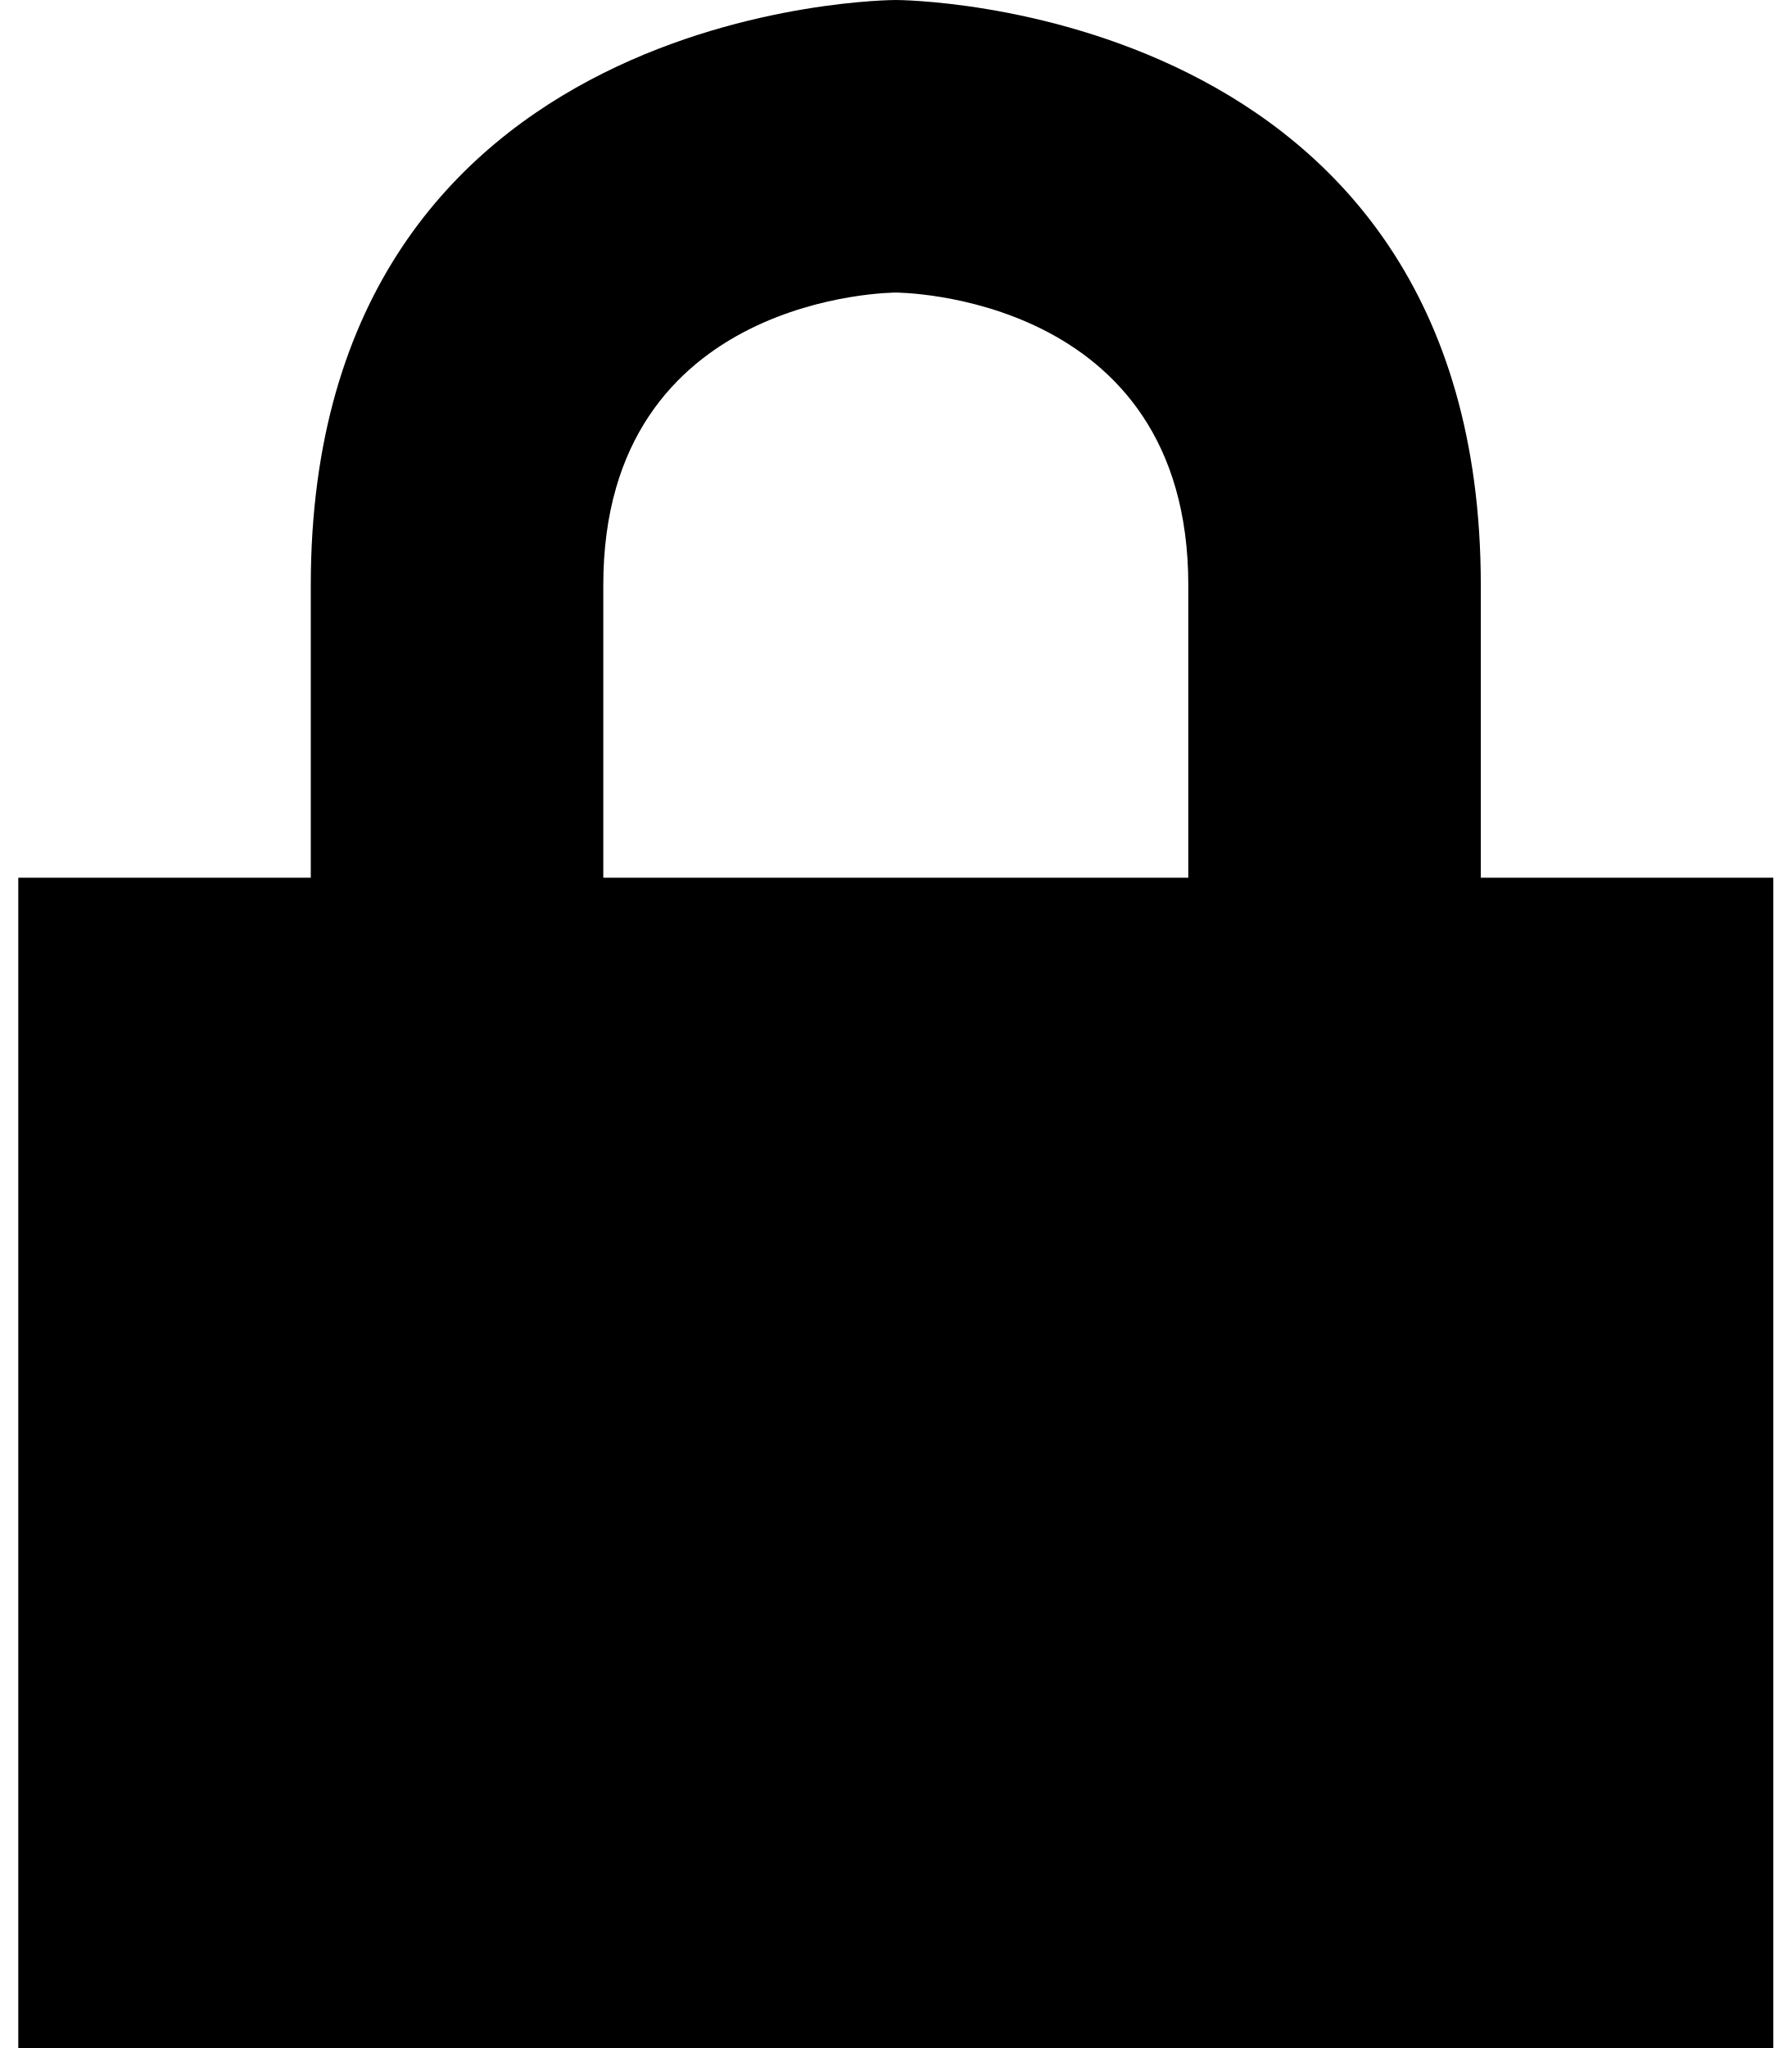
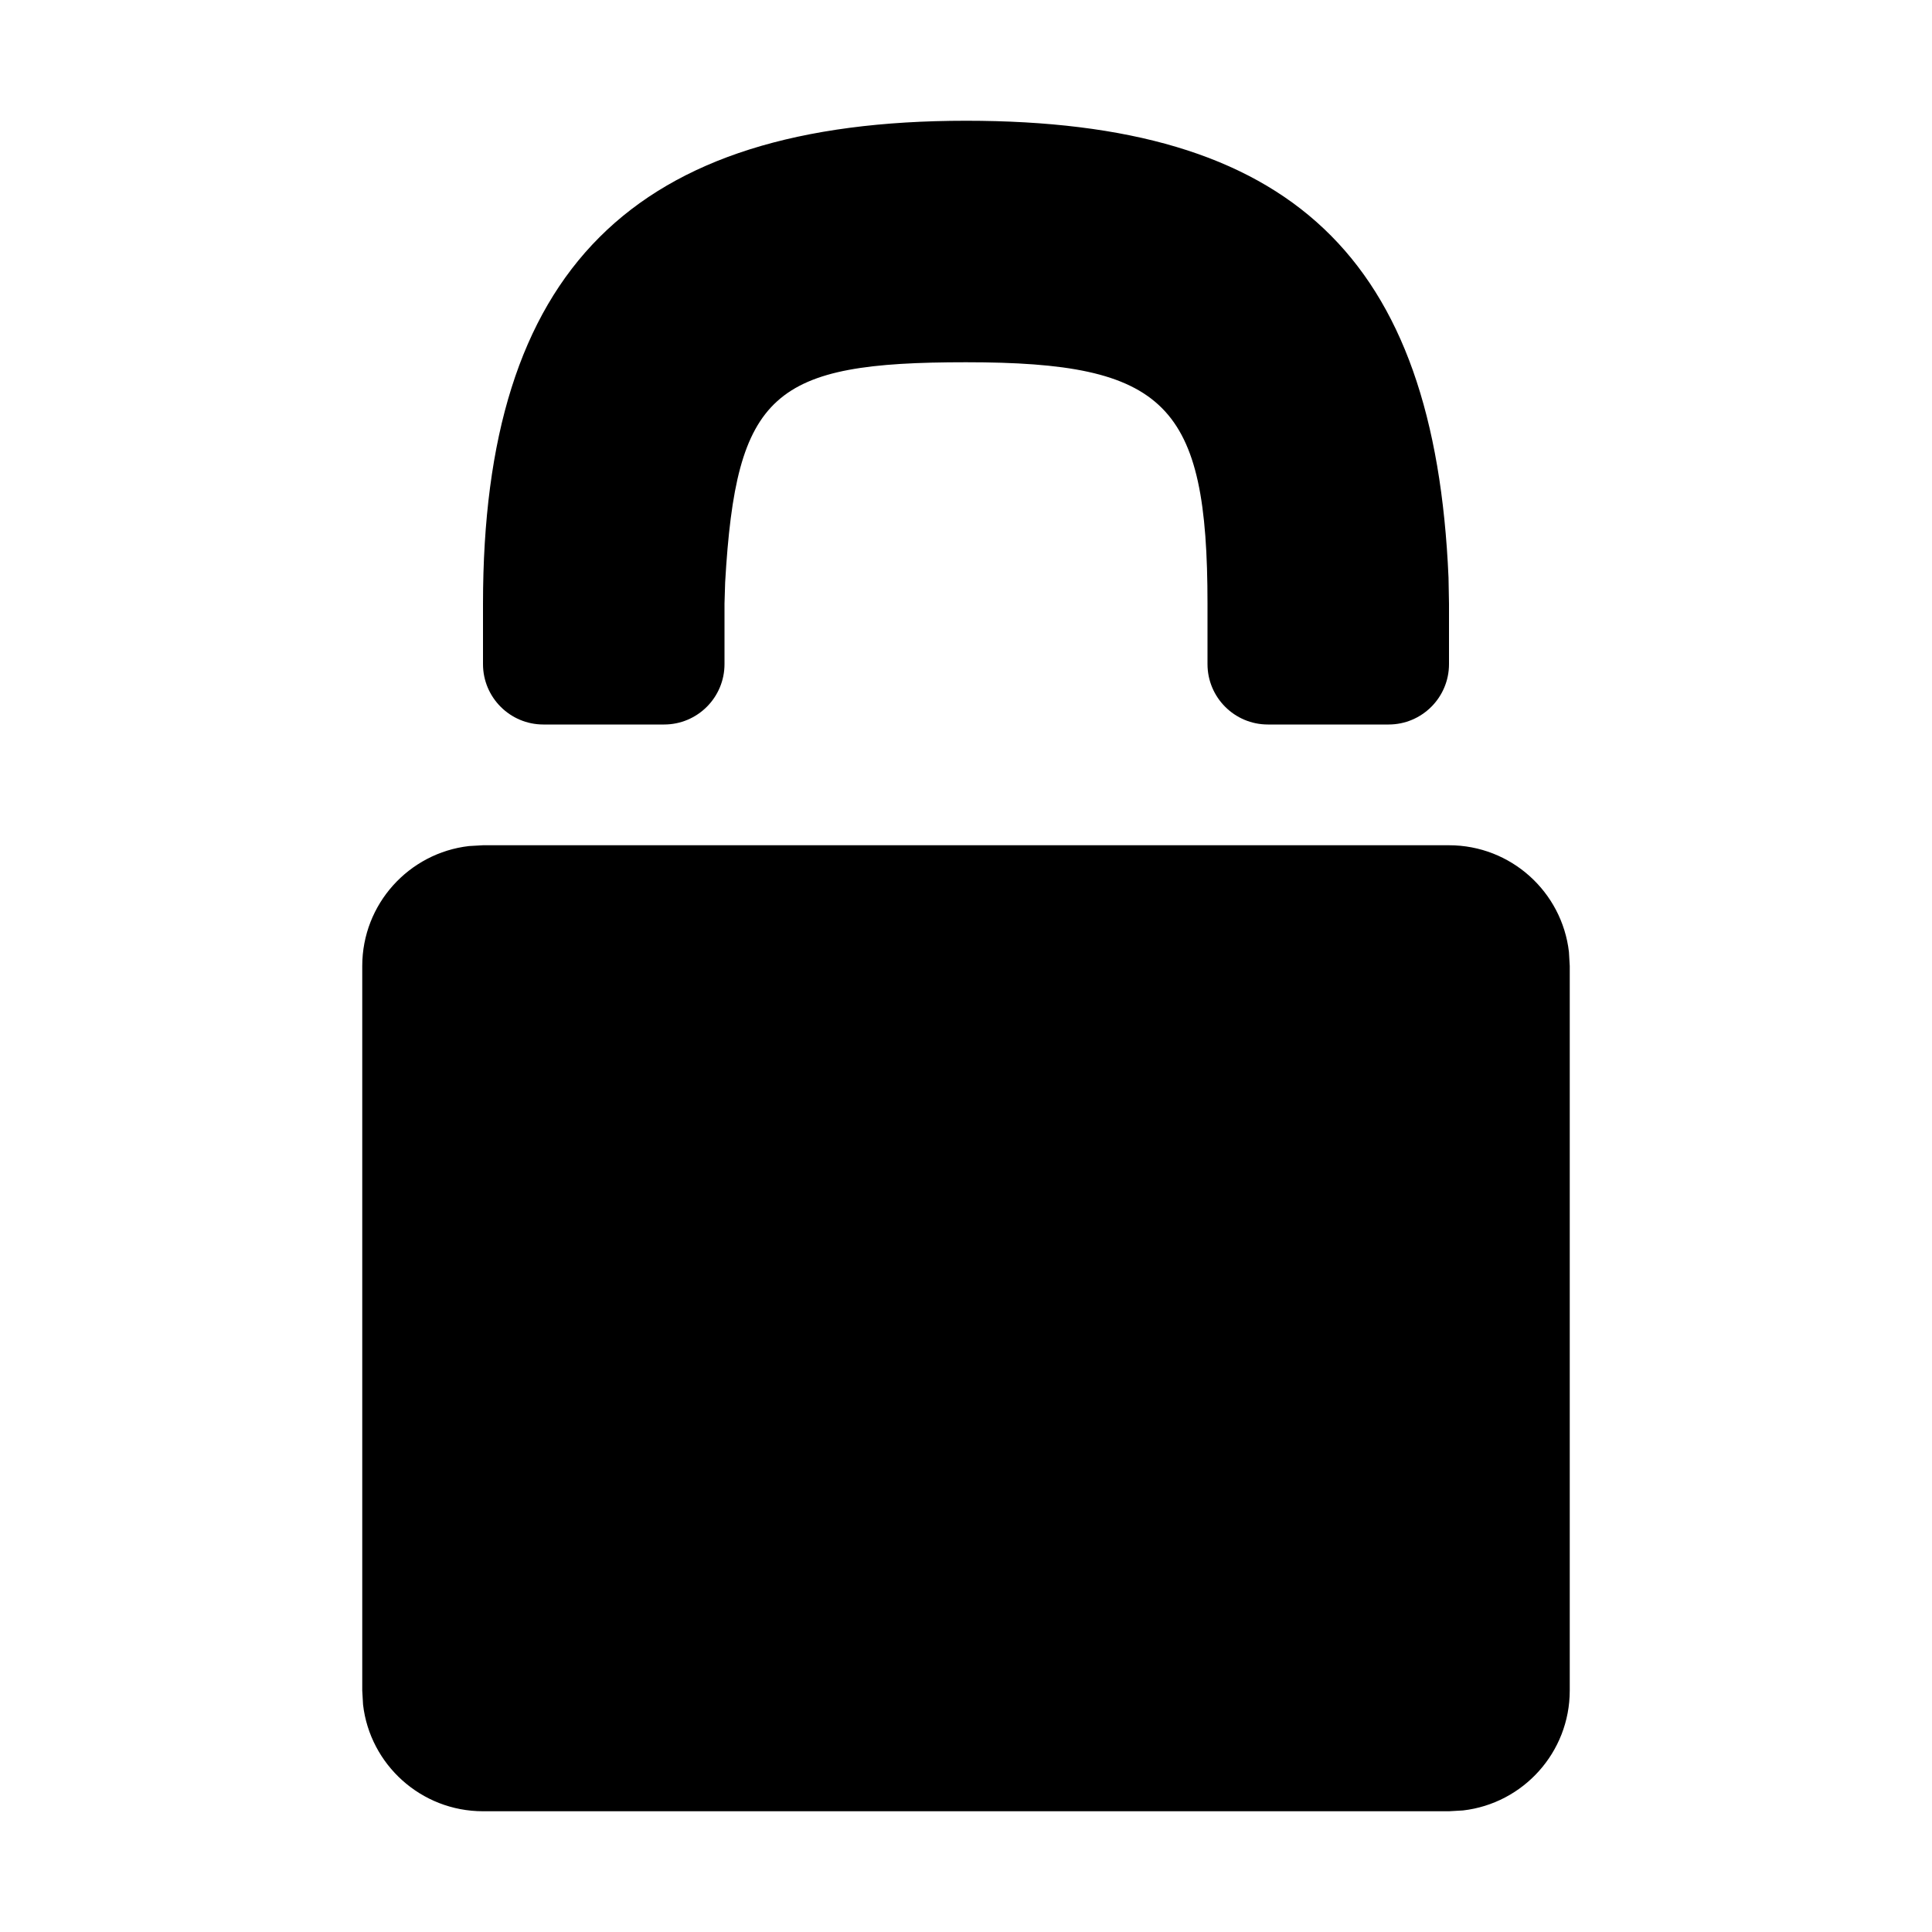
- <svg xmlns="http://www.w3.org/2000/svg" width="14" height="16" viewBox="0 0 48 56" version="1.1">
-   <g stroke="none" stroke-width="1" fill="none" fill-rule="evenodd">
-     <g fill="currentColor">
-       <rect x="0" y="24" width="48" height="32" />
-       <path d="M24,0 C24,0 8,0 8,16 L8,32 L16,32 L16,16 C16,8 24,8 24,8 C24,8 32,8 32,16 L32,32 L40,32 L40,16 C40,0 24,0 24,0 Z" />
-     </g>
-   </g>
+ <svg xmlns="http://www.w3.org/2000/svg" width="18" height="18" viewBox="0 0 8 12">
+   <path fill-rule="evenodd" clip-rule="evenodd" d="M6.997 3.587C6.911 1.592 6.017 0.75 4 0.75C1.929 0.75 1 1.679 1 3.75V4.125C1 4.332 1.168 4.5 1.375 4.5H2.125C2.332 4.5 2.5 4.332 2.5 4.125V3.75L2.504 3.618C2.572 2.437 2.802 2.25 4 2.25C5.243 2.25 5.5 2.507 5.5 3.75V4.125C5.5 4.332 5.668 4.5 5.875 4.5H6.625C6.832 4.5 7 4.332 7 4.125V3.75L6.997 3.587ZM7.745 5.913C7.702 5.54 7.385 5.25 7 5.25H1L0.913 5.255C0.54 5.298 0.25 5.615 0.25 6V10.5L0.255 10.588C0.298 10.96 0.615 11.25 1 11.25H7L7.087 11.245C7.46 11.202 7.75 10.885 7.75 10.5V6L7.745 5.913Z" fill="currentColor" />
</svg>
